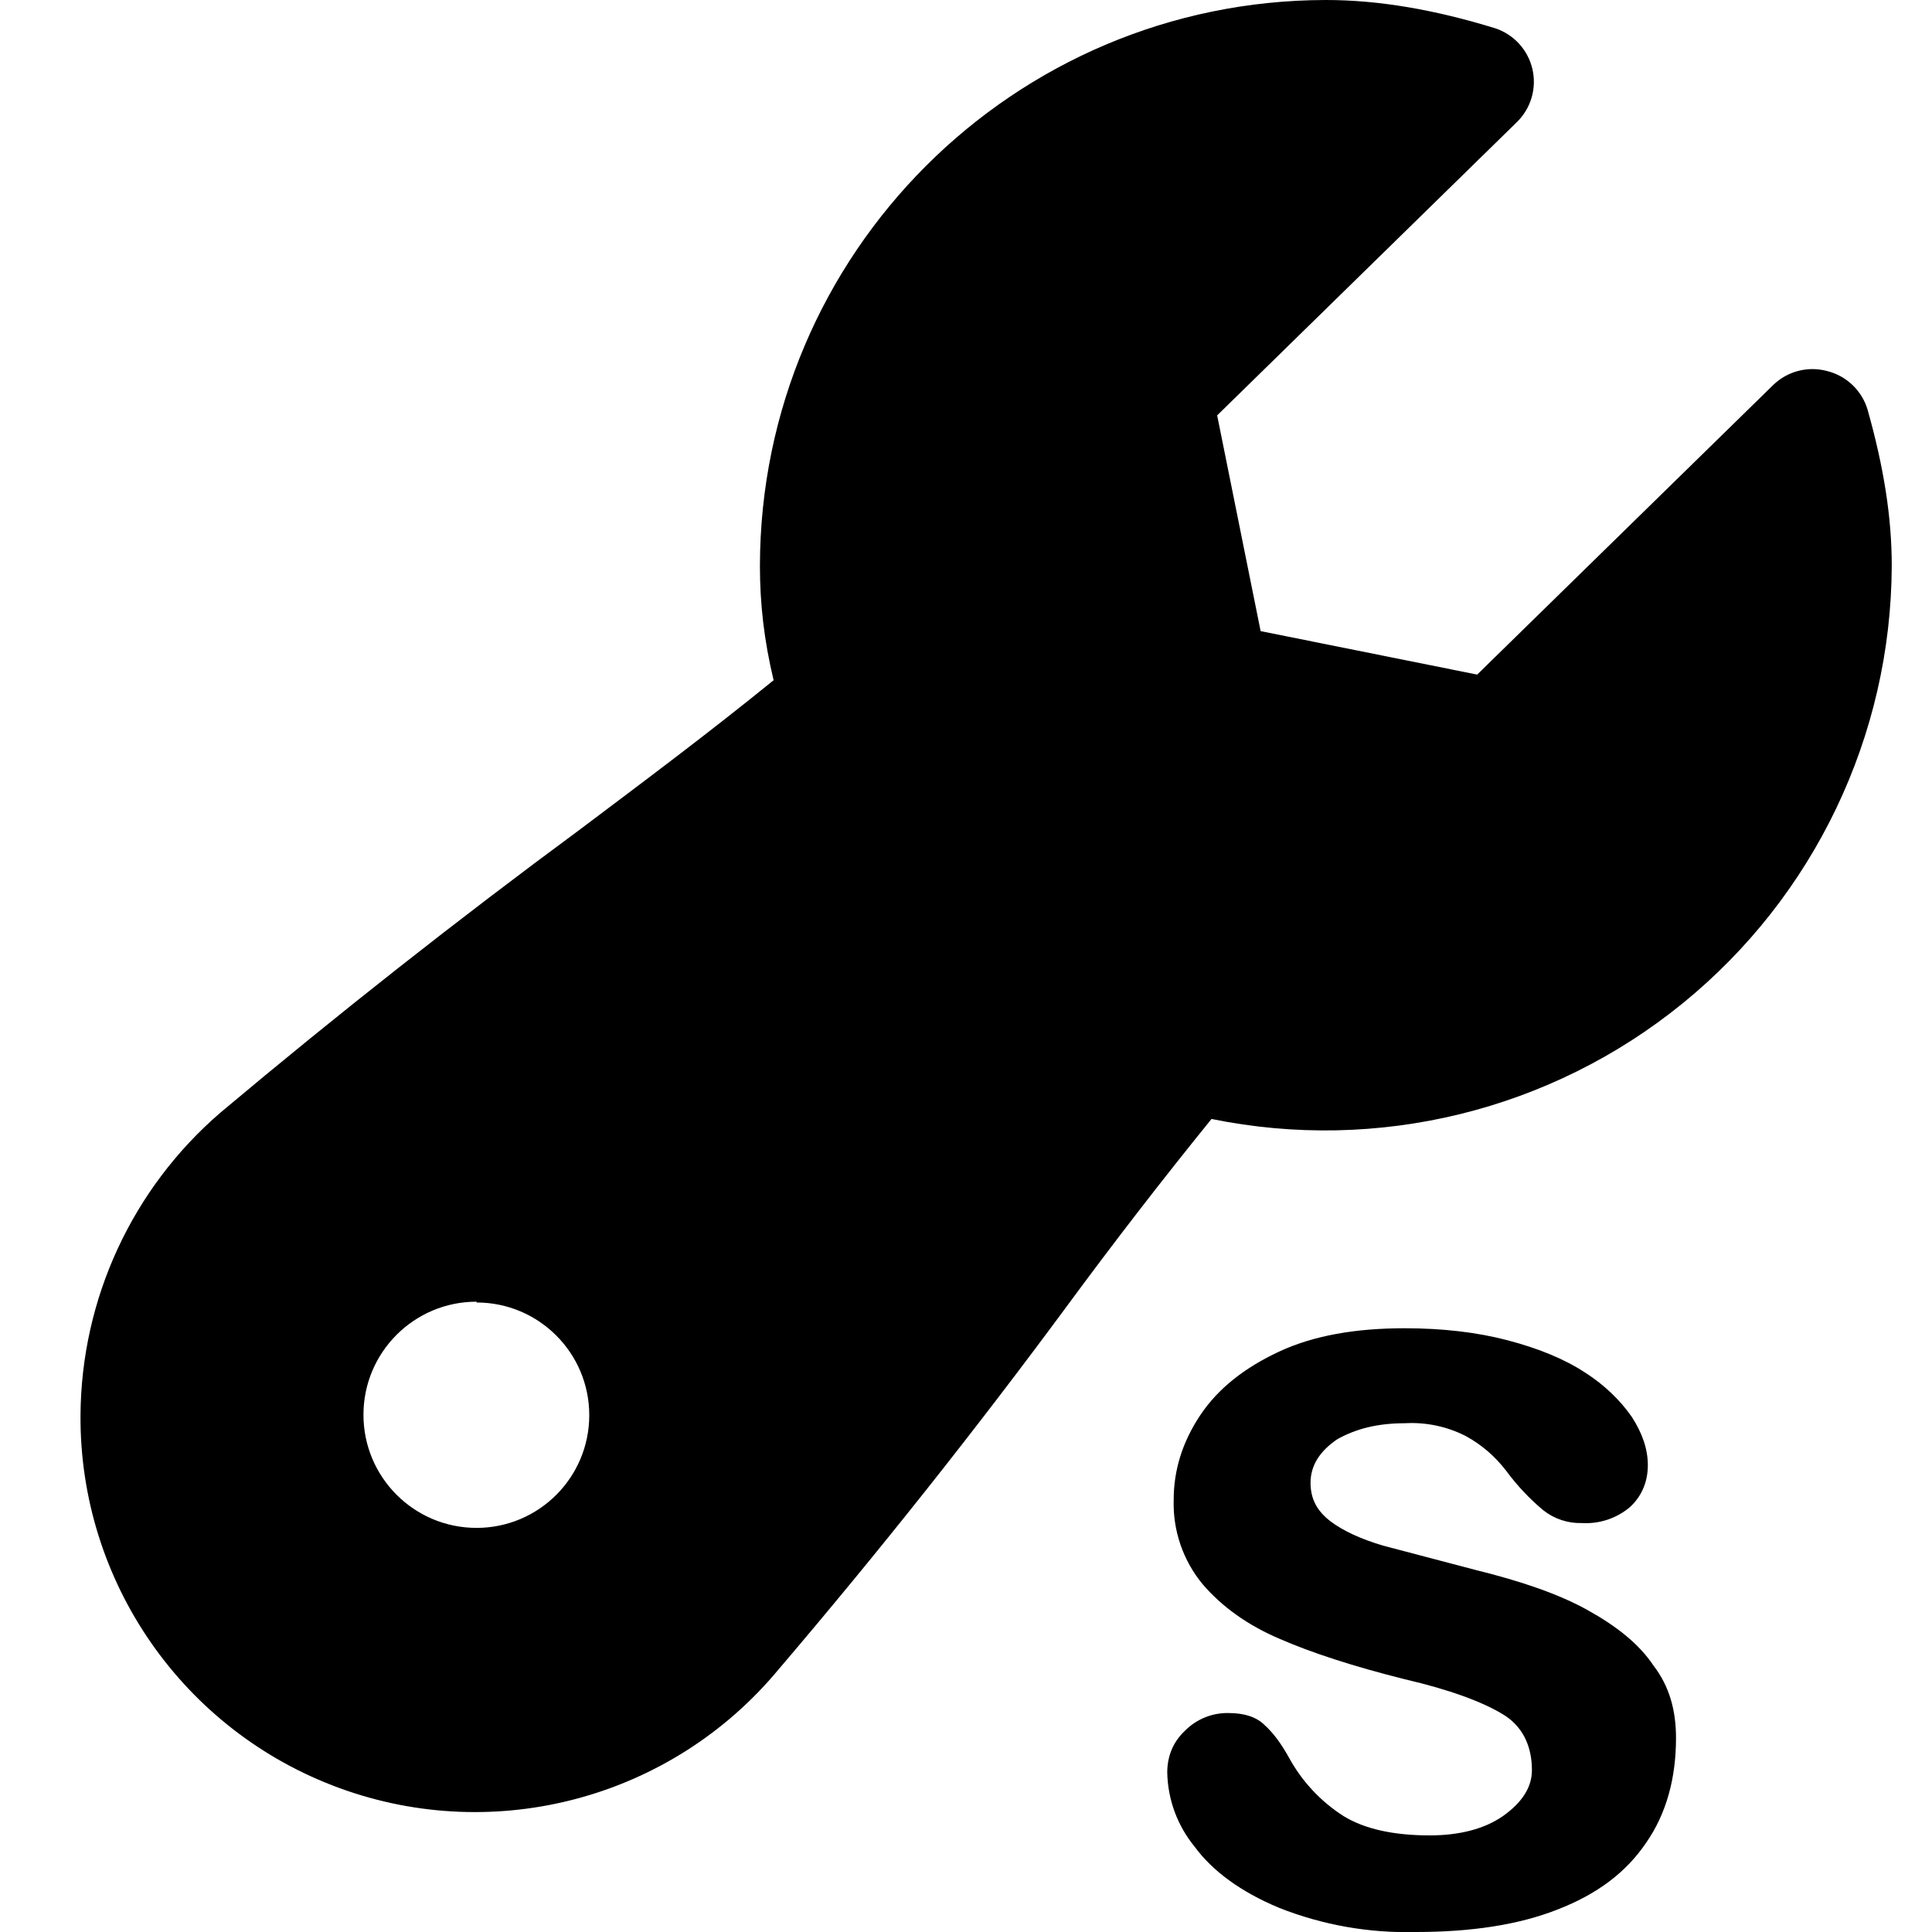
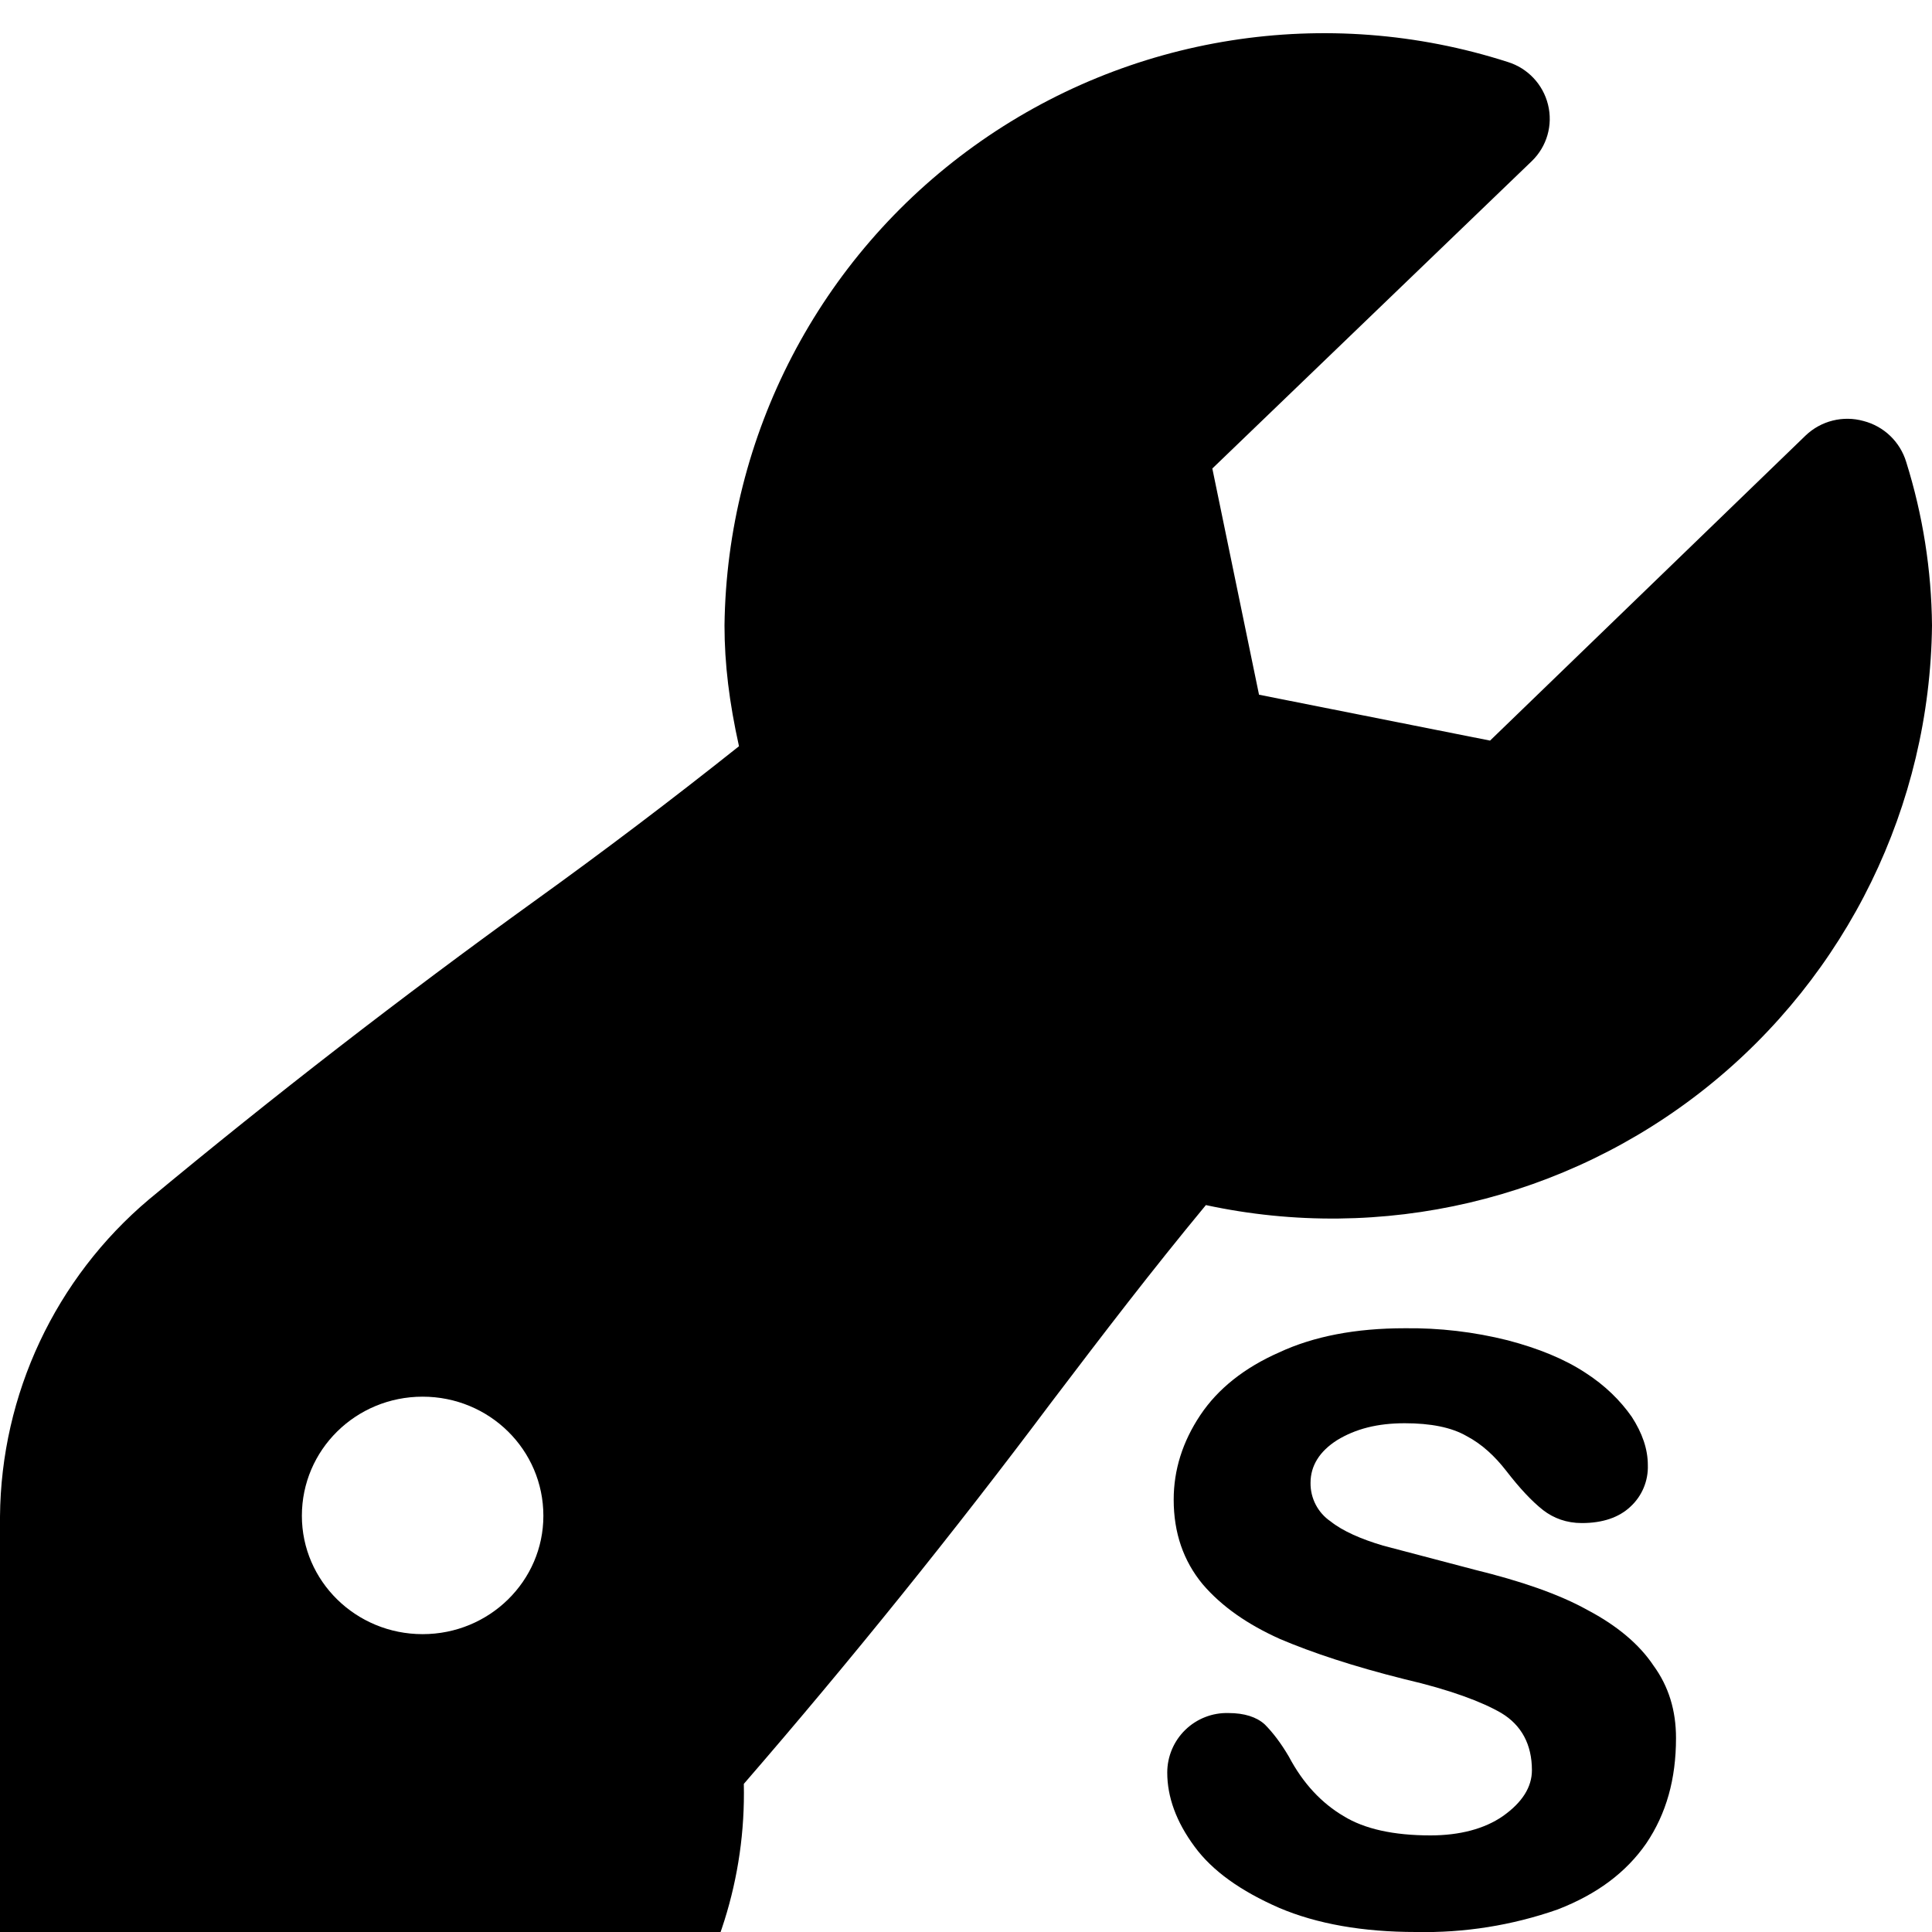
<svg viewBox="0 0 24 24">
-   <path d="M17.45 16.5c.47 0 .9.05 1.28.15.38.1.7.23.96.4.25.16.44.35.58.55.13.2.2.4.2.6 0 .2-.07.38-.22.52a.85.85 0 0 1-.6.2.74.74 0 0 1-.48-.16 2.8 2.8 0 0 1-.46-.49c-.14-.18-.3-.32-.5-.43a1.48 1.48 0 0 0-.76-.16c-.34 0-.61.07-.84.2-.22.15-.33.33-.33.54 0 .2.08.35.25.48.16.12.38.22.65.3l1.14.3c.57.14 1.04.3 1.4.5.36.2.64.42.82.69.2.26.28.56.28.9 0 .5-.12.94-.37 1.3-.25.37-.61.64-1.1.83-.48.19-1.07.28-1.76.28a4.3 4.3 0 0 1-1.7-.3c-.48-.2-.83-.46-1.05-.76a1.5 1.5 0 0 1-.34-.92c0-.2.07-.38.22-.52a.74.74 0 0 1 .54-.22c.2 0 .35.05.45.15.1.09.2.22.3.4a2 2 0 0 0 .68.73c.26.16.62.24 1.07.24.37 0 .68-.08.91-.24.24-.17.36-.36.36-.57 0-.32-.13-.56-.37-.7-.25-.15-.65-.3-1.21-.43-.64-.16-1.16-.33-1.55-.5-.4-.17-.72-.4-.96-.68a1.57 1.57 0 0 1-.36-1.05c0-.37.11-.72.33-1.05.22-.33.55-.59.98-.79.43-.2.95-.29 1.56-.29zM16.47 0c.66 0 1.35.12 2.1.35a.7.7 0 0 1 .27 1.17l-3.72 3.64.54 2.68 2.69.54 3.68-3.6a.7.7 0 0 1 .67-.17.7.7 0 0 1 .5.48c.2.71.3 1.33.3 1.94a7.04 7.04 0 0 1-8.45 6.87 62.9 62.9 0 0 0-1.8 2.33 82.17 82.17 0 0 1-3.58 4.51A4.9 4.9 0 0 1 1 17.58a5 5 0 0 1 1.74-3.76 90.04 90.04 0 0 1 4.47-3.52c.85-.64 1.6-1.2 2.4-1.85-.12-.5-.17-.96-.17-1.42A7.04 7.04 0 0 1 16.47 0zM5.92 16.17a1.4 1.4 0 1 0 0 2.81 1.4 1.4 0 0 0 0-2.8z" />
+   <path d="M17.59 24a5 5 0 0 0 1.76-.28c.49-.19.85-.46 1.1-.82.25-.37.37-.8.37-1.31 0-.34-.09-.64-.28-.9-.18-.27-.46-.5-.82-.69-.36-.2-.83-.36-1.4-.5l-1.14-.3c-.27-.08-.5-.18-.65-.3a.57.57 0 0 1-.25-.48c0-.21.11-.39.33-.53.23-.14.5-.21.84-.21.32 0 .58.05.77.16.19.1.35.25.49.43.17.22.32.38.46.49.13.1.29.16.48.16.26 0 .46-.07.6-.2a.67.67 0 0 0 .22-.52c0-.2-.07-.4-.2-.6-.14-.2-.33-.39-.58-.55-.26-.17-.58-.3-.96-.4a5 5 0 0 0-1.28-.15c-.61 0-1.13.1-1.56.3-.43.19-.76.45-.98.78-.22.33-.33.68-.33 1.05 0 .41.12.76.36 1.05.24.28.56.5.96.68.4.17.91.34 1.55.5.56.13.96.28 1.2.42.25.15.38.39.38.71 0 .21-.12.4-.36.57-.23.16-.54.24-.9.24-.46 0-.82-.08-1.08-.24-.27-.16-.5-.4-.68-.74-.1-.17-.2-.3-.3-.4-.1-.09-.25-.14-.45-.14a.74.74 0 0 0-.76.74c0 .3.11.61.34.92.22.3.57.55 1.05.76.47.2 1.04.3 1.7.3z" />
+   <path d="M23.68 5.74a.75.75 0 0 0-.53-.51.75.75 0 0 0-.72.18L18.51 9.2l-2.87-.57-.58-2.81L19.03 2a.73.73 0 0 0 .2-.7.74.74 0 0 0-.5-.53 7.45 7.45 0 0 0-9.73 7c0 .48.06.96.18 1.5a65.9 65.9 0 0 1-2.55 1.93 89 89 0 0 0-4.78 3.7A5.21 5.21 0 0 0 0 18.84a5.26 5.26 0 1 0 9.24 3.32 86.44 86.44 0 0 0 3.82-4.74c.66-.87 1.25-1.64 1.92-2.45A7.45 7.45 0 0 0 24 7.77a7 7 0 0 0-.32-2.03zM5.25 20.3c-.83 0-1.5-.66-1.5-1.47 0-.82.67-1.48 1.5-1.48s1.5.66 1.5 1.48c0 .81-.67 1.47-1.5 1.47z" />
</svg>
